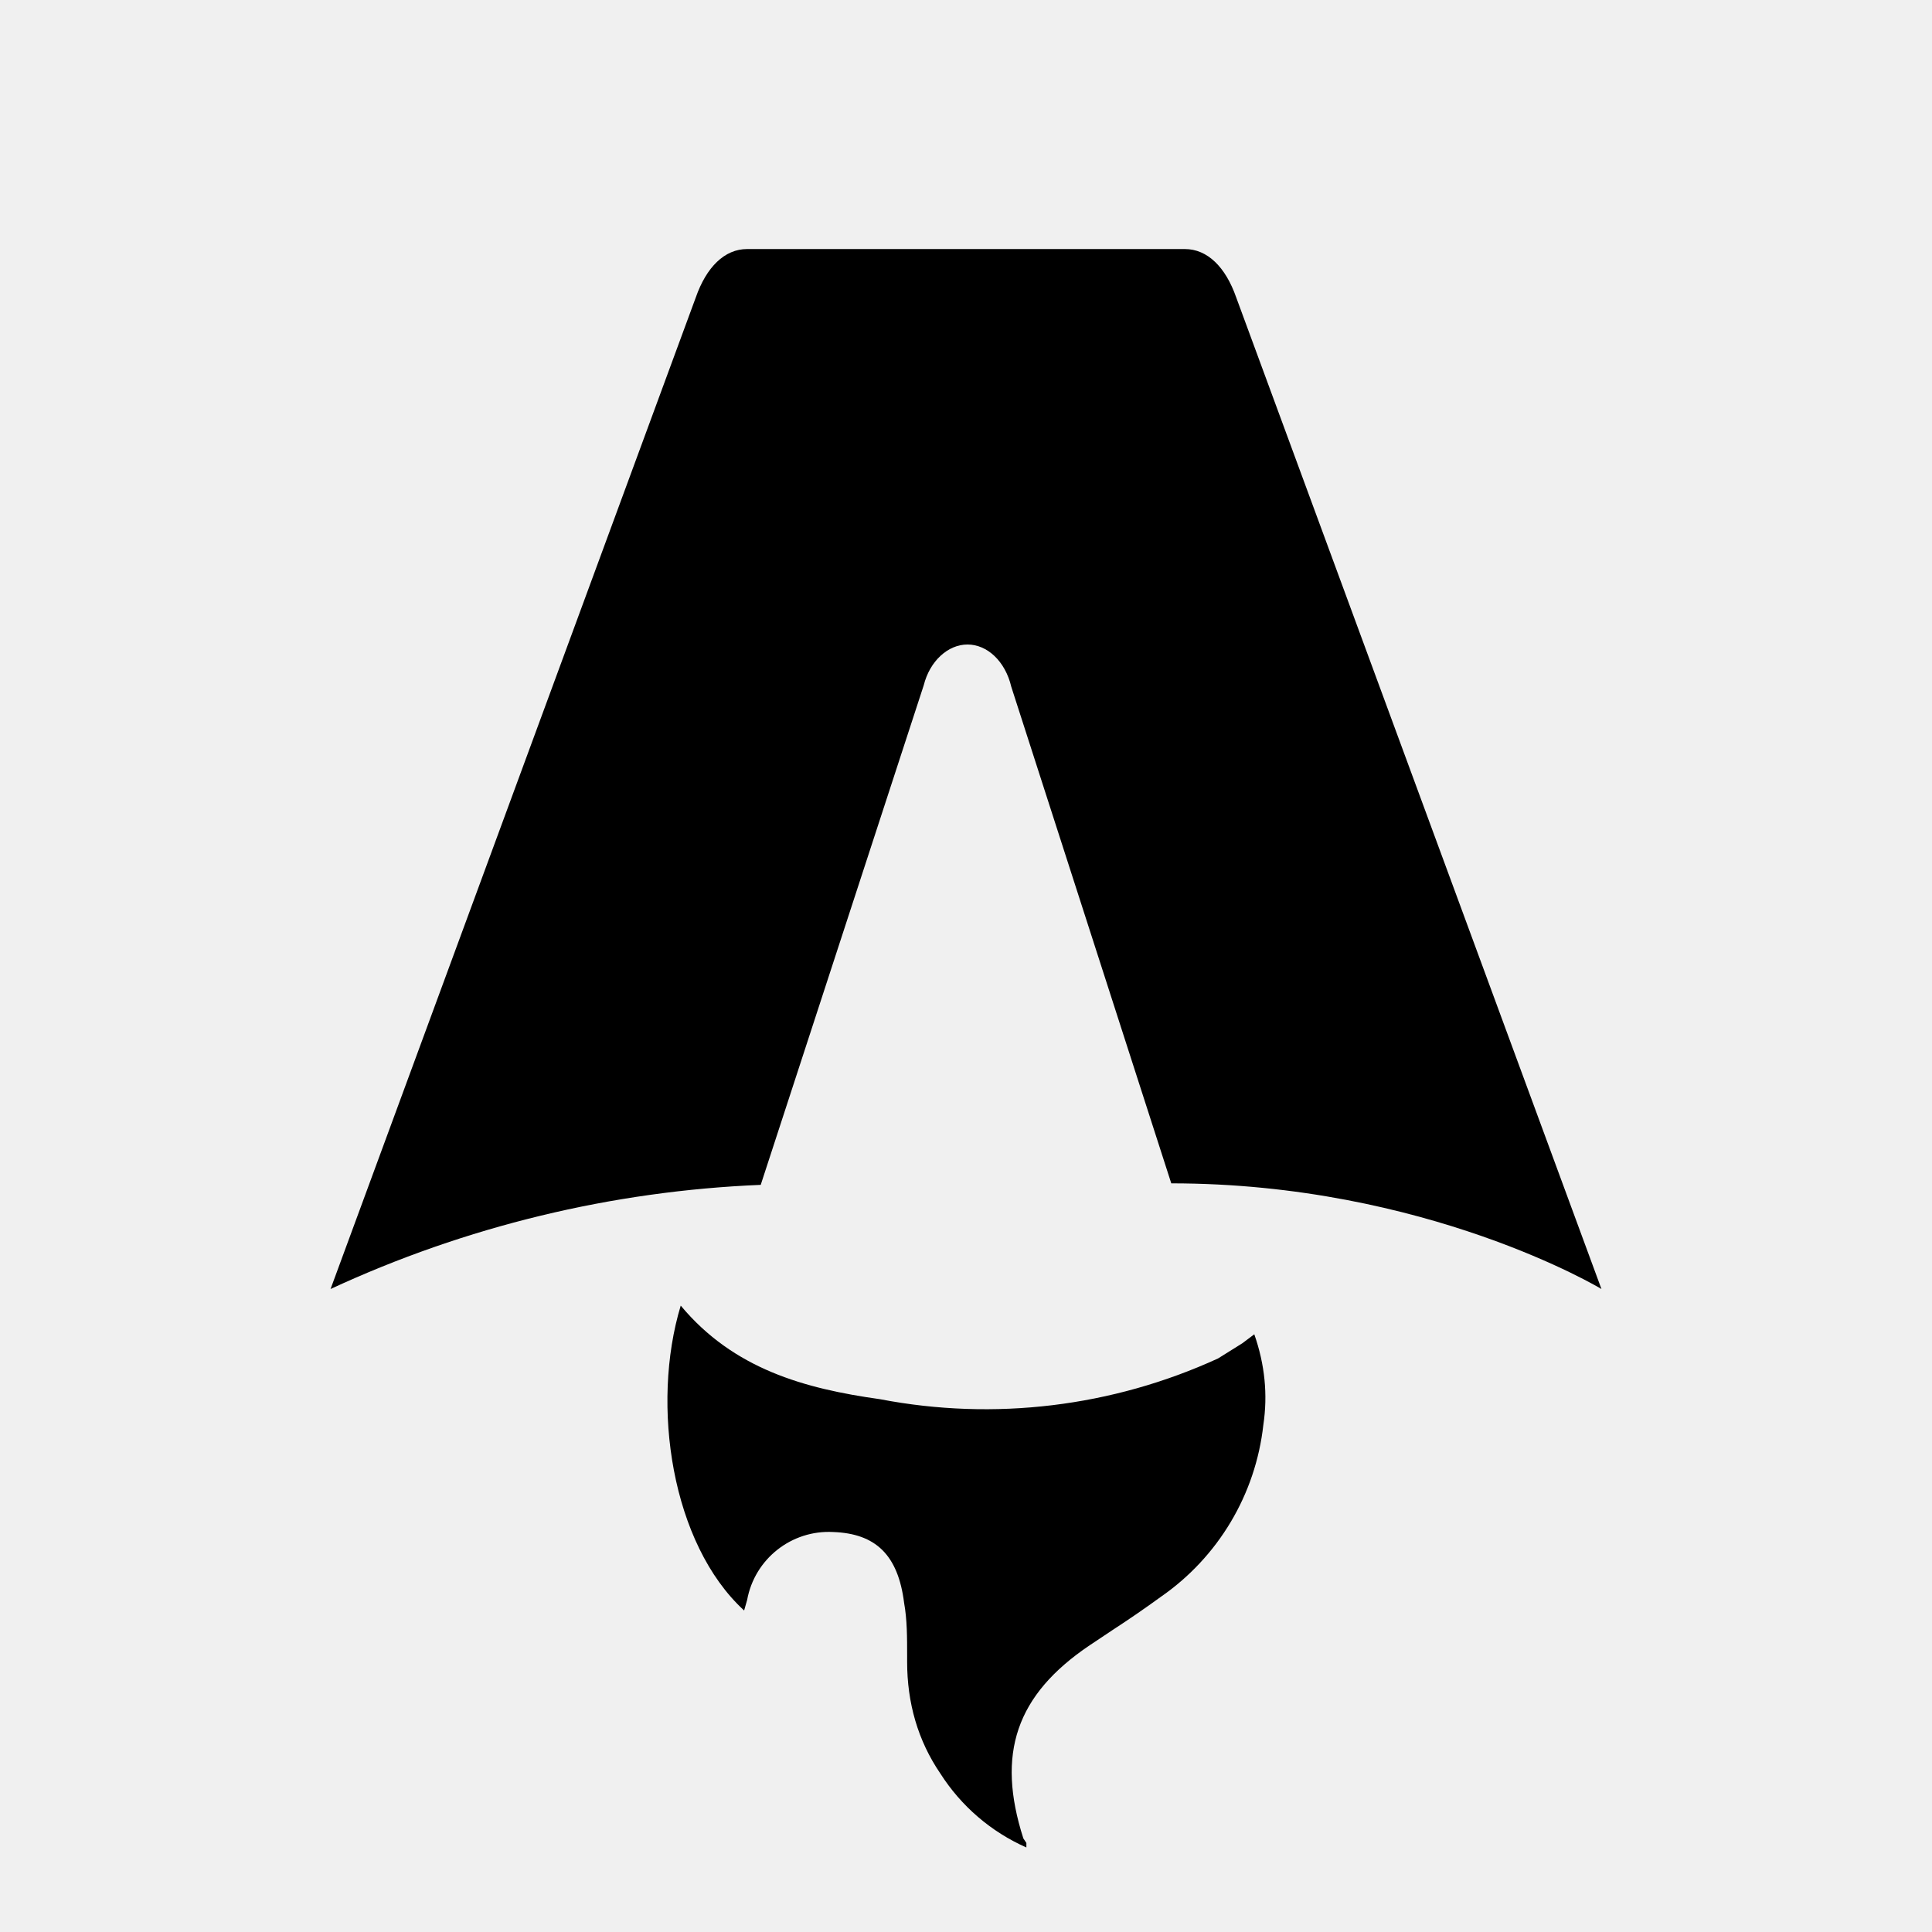
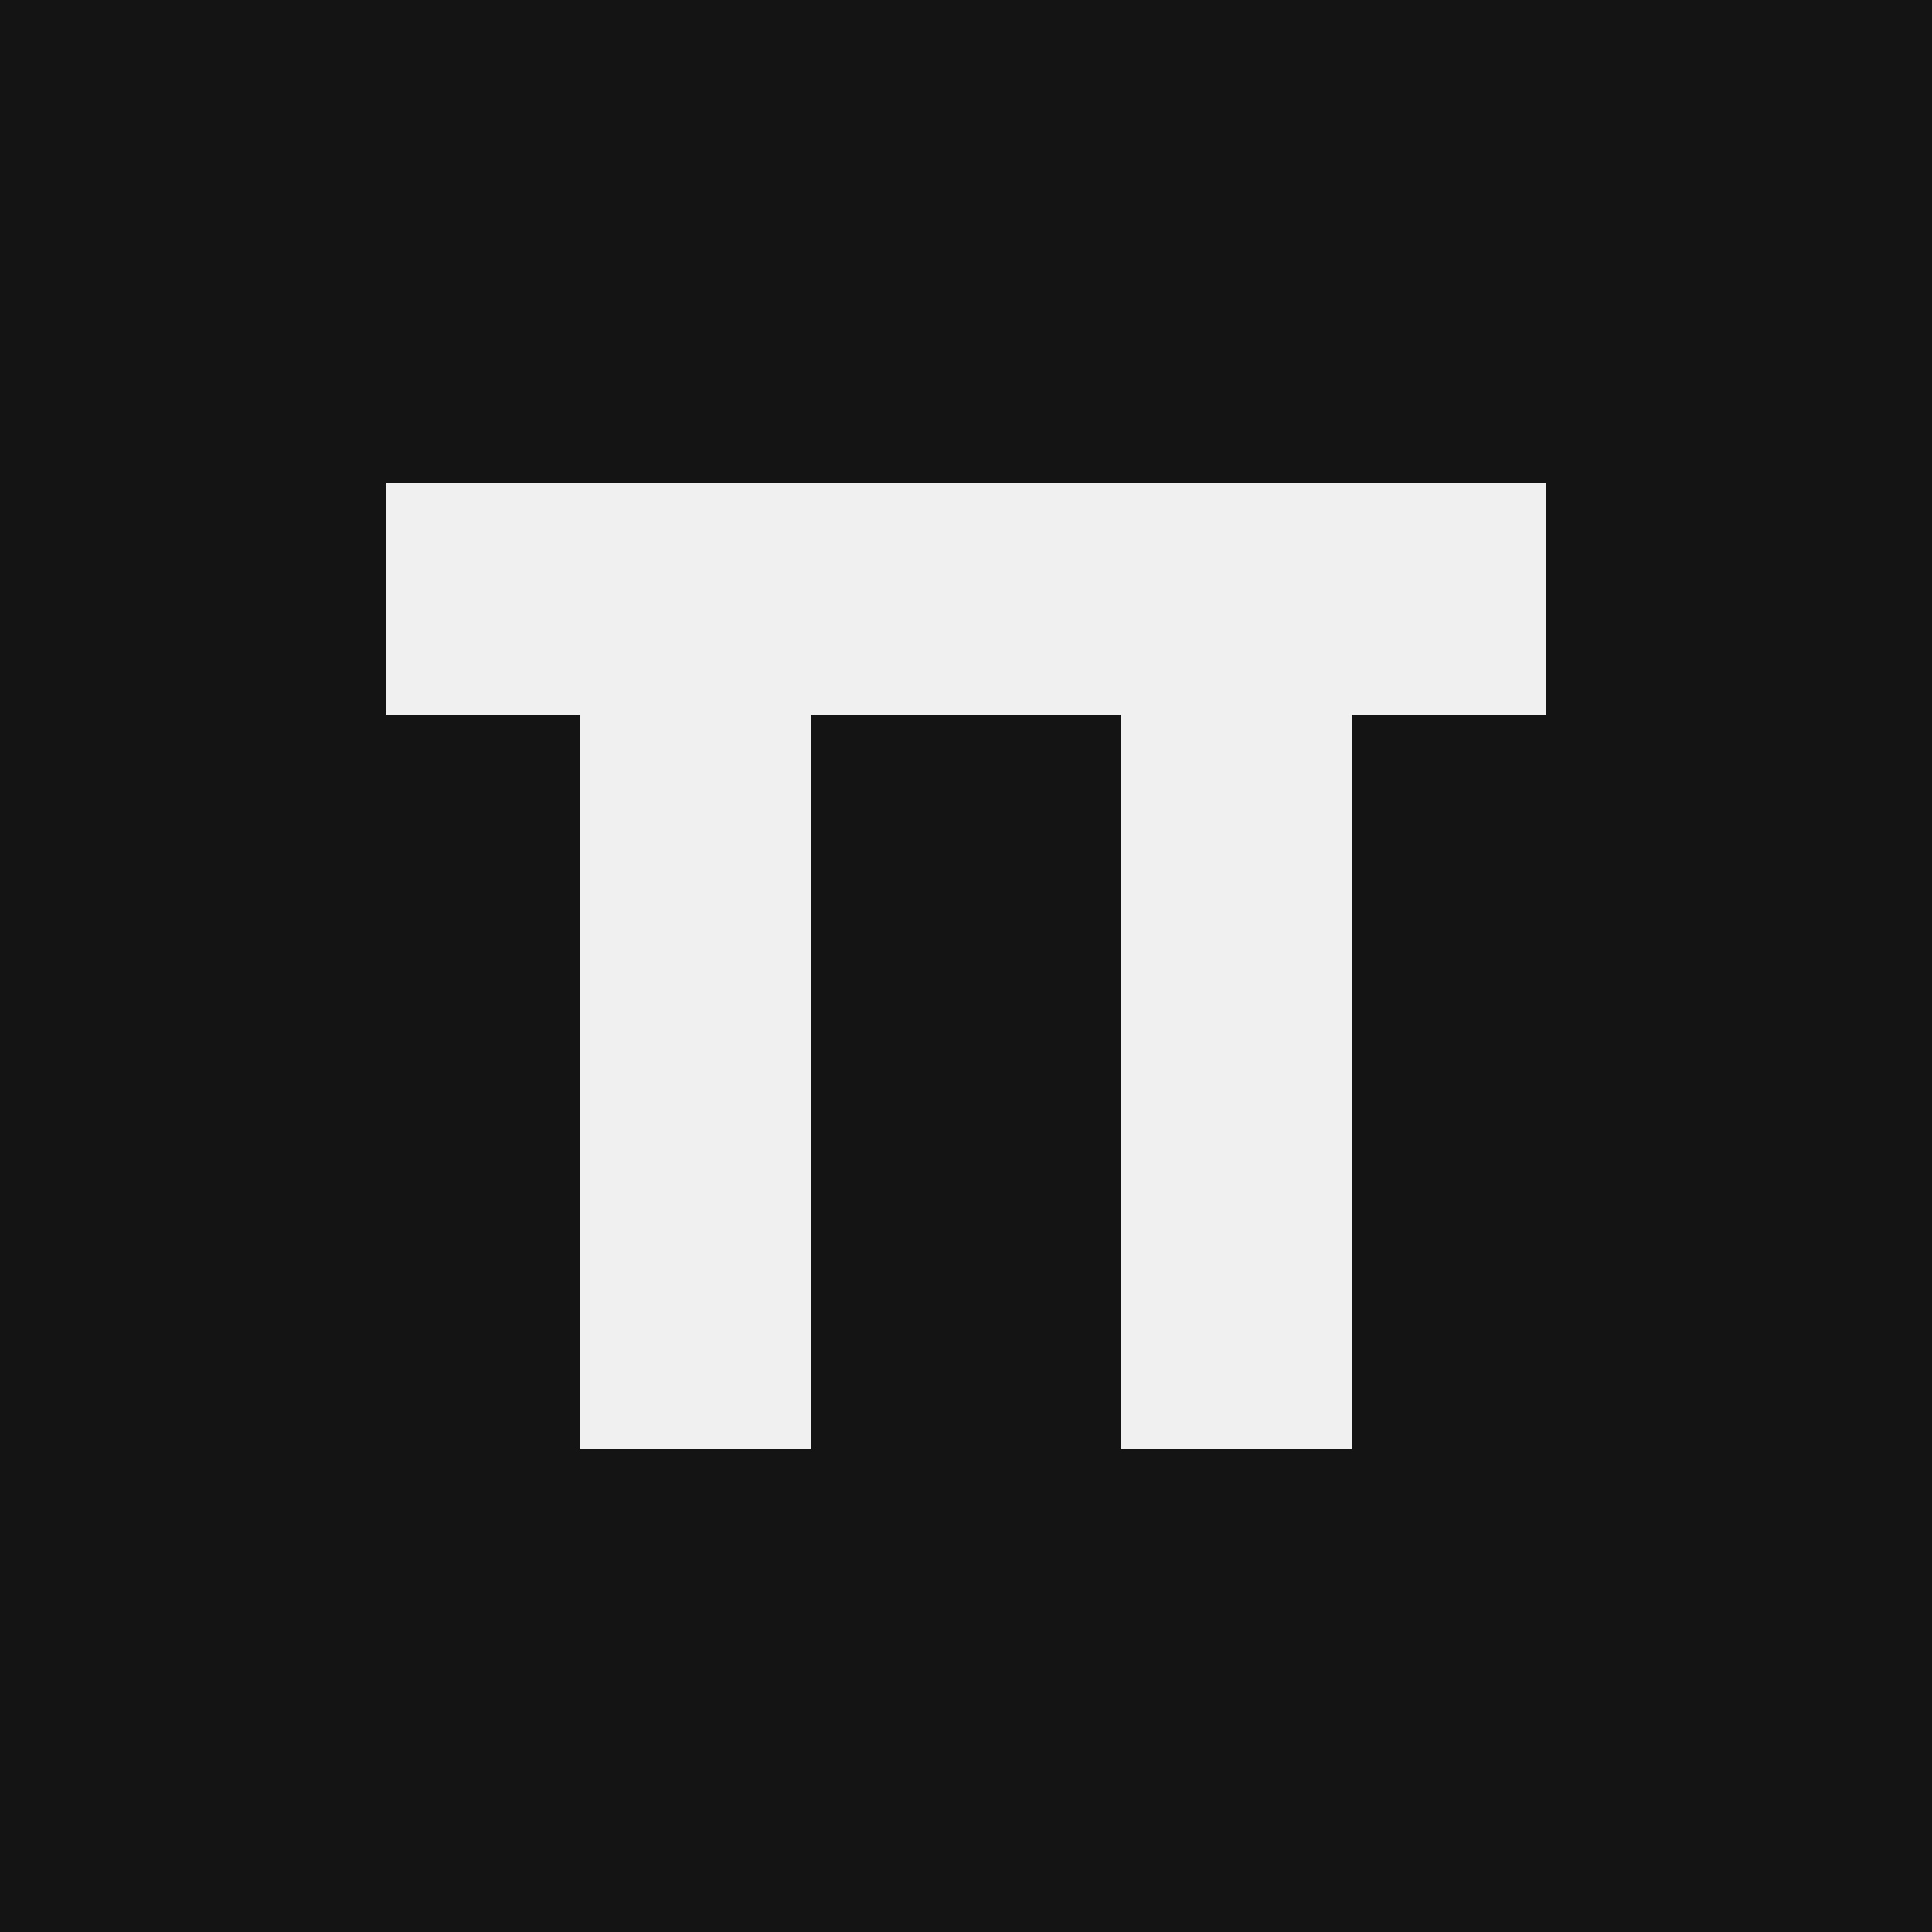
- <svg xmlns="http://www.w3.org/2000/svg" fill="none" viewBox="0 0 128 128">
-   <path d="M50.4 78.5a75.1 75.1 0 0 0-28.5 6.9l24.2-65.7c.7-2 1.9-3.2 3.4-3.2h29c1.5 0 2.7 1.2 3.4 3.2l24.2 65.7s-11.6-7-28.5-7L67 45.5c-.4-1.7-1.6-2.8-2.9-2.8-1.3 0-2.5 1.1-2.9 2.7L50.4 78.5Zm-1.1 28.2Zm-4.2-20.2c-2 6.6-.6 15.8 4.2 20.2a17.5 17.5 0 0 1 .2-.7 5.5 5.5 0 0 1 5.7-4.5c2.8.1 4.3 1.5 4.7 4.7.2 1.1.2 2.3.2 3.5v.4c0 2.7.7 5.2 2.2 7.4a13 13 0 0 0 5.7 4.9v-.3l-.2-.3c-1.8-5.6-.5-9.5 4.4-12.8l1.5-1a73 73 0 0 0 3.2-2.2 16 16 0 0 0 6.8-11.4c.3-2 .1-4-.6-6l-.8.6-1.6 1a37 37 0 0 1-22.4 2.7c-5-.7-9.7-2-13.2-6.2Z" />
-   <style>
-         path { fill: #000; }
-         @media (prefers-color-scheme: dark) {
-             path { fill: #FFF; }
-         }
-     </style>
+ <svg xmlns="http://www.w3.org/2000/svg" viewBox="0 0 100 100">
+   <rect width="100" height="100" fill="#141414" />
+   <rect x="20" y="25" width="60" height="12" fill="#f0f0f0" />
+   <rect x="30" y="37" width="12" height="38" fill="#f0f0f0" />
+   <rect x="58" y="37" width="12" height="38" fill="#f0f0f0" />
</svg>
